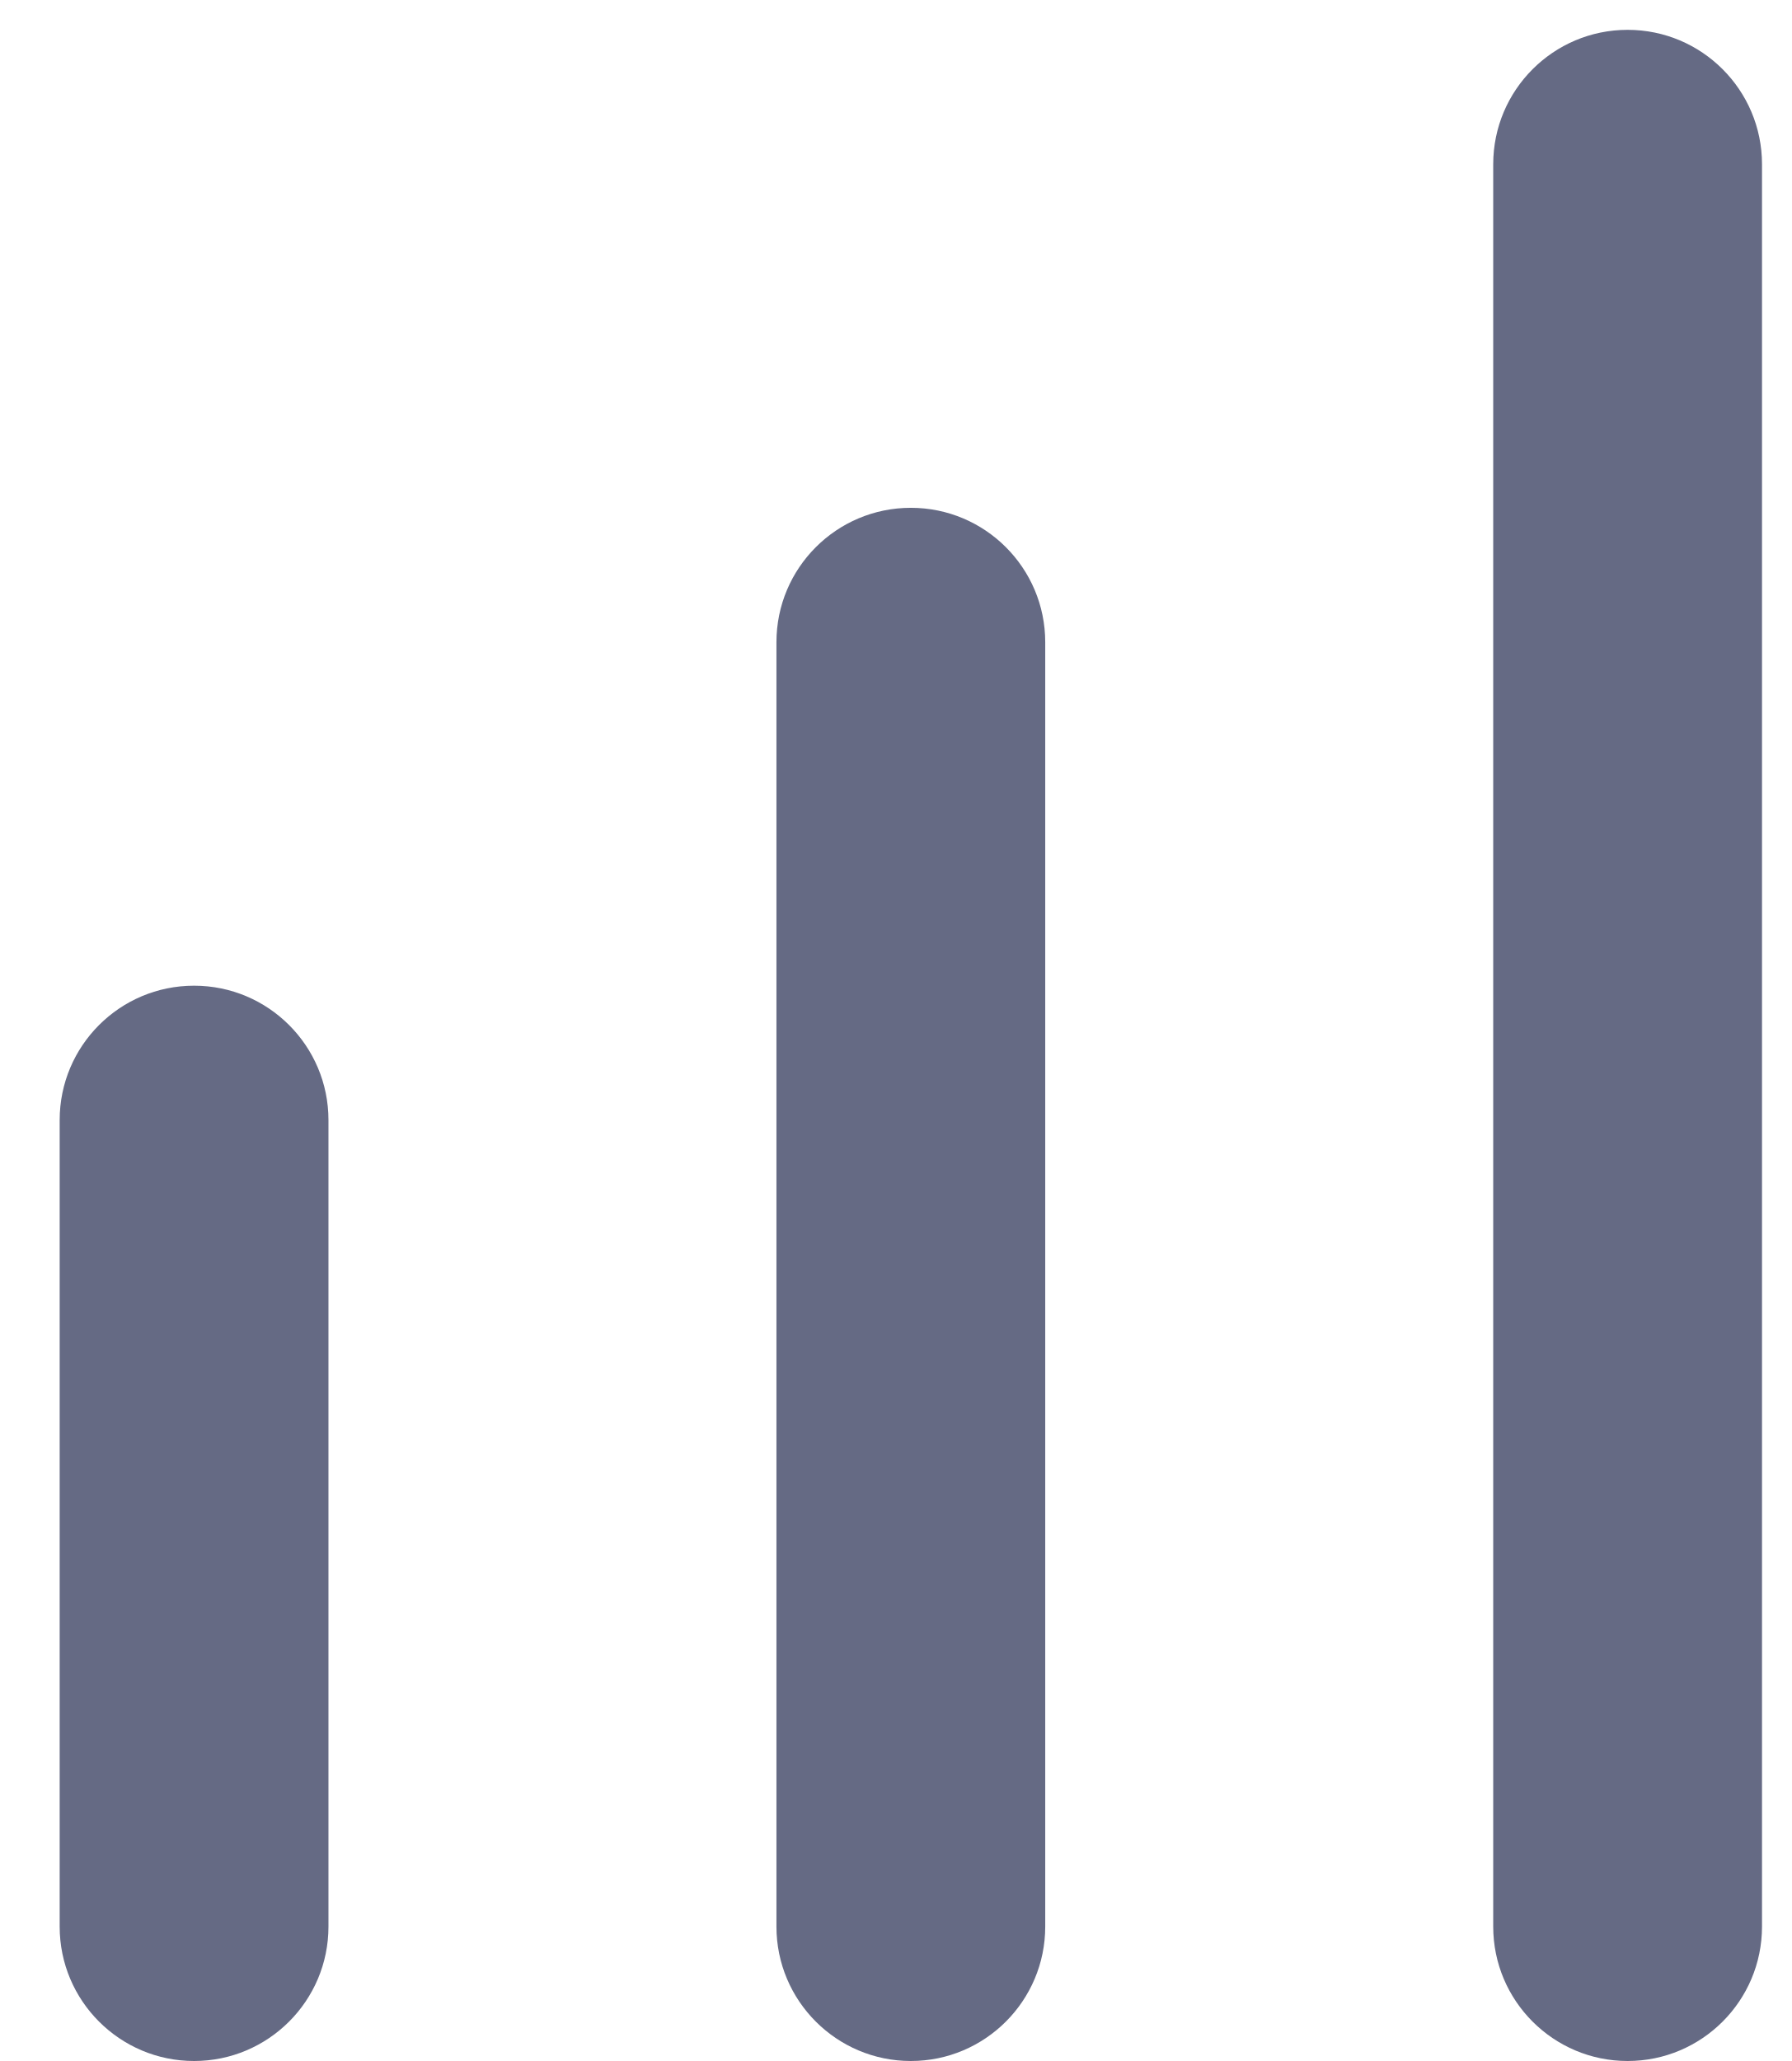
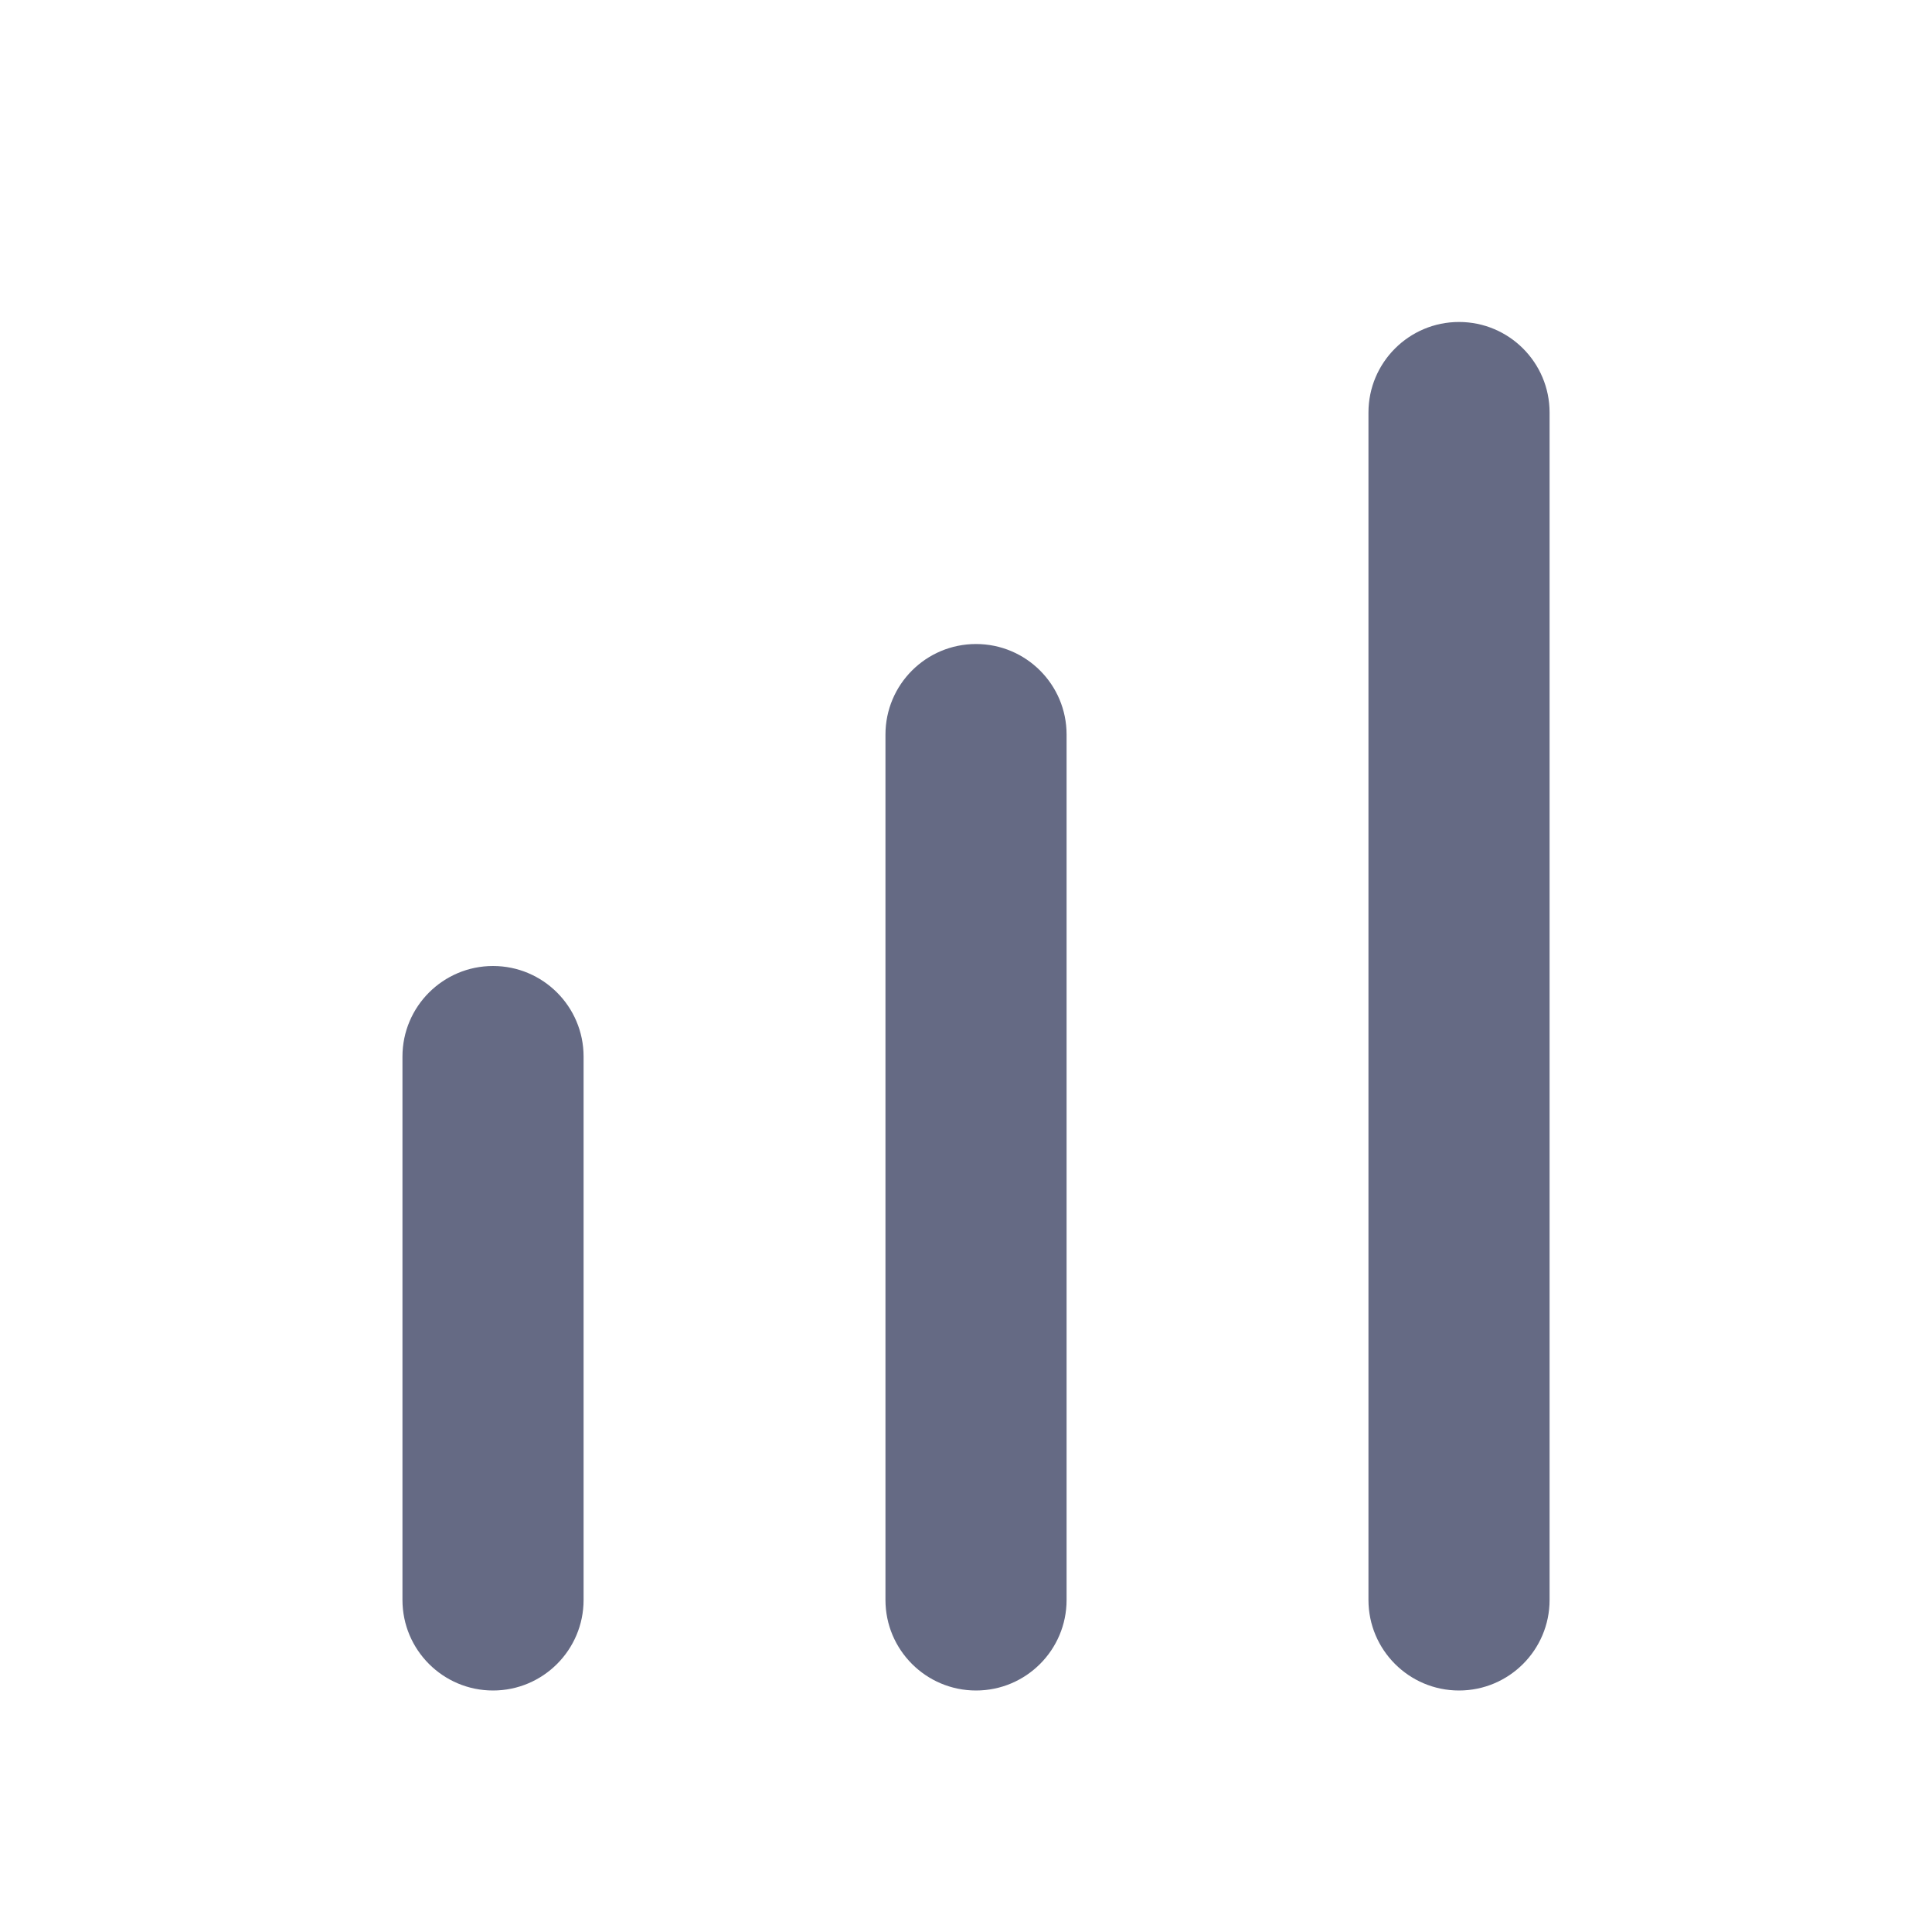
- <svg xmlns="http://www.w3.org/2000/svg" width="20" height="23" viewBox="0 0 20 23" fill="none">
-   <path fill-rule="evenodd" clip-rule="evenodd" d="M18.166 0.333C17.338 0.333 16.666 1.005 16.666 1.833V21.5C16.666 22.328 17.338 23 18.166 23C18.994 23 19.666 22.328 19.666 21.5V1.833C19.666 1.005 18.994 0.333 18.166 0.333ZM8.666 7.167C8.666 6.338 9.338 5.667 10.166 5.667C10.994 5.667 11.666 6.338 11.666 7.167V21.5C11.666 22.328 10.994 23 10.166 23C9.338 23 8.666 22.328 8.666 21.5V7.167ZM0.666 12.5C0.666 11.671 1.338 11 2.166 11C2.994 11 3.666 11.671 3.666 12.5V21.5C3.666 22.328 2.994 23 2.166 23C1.338 23 0.666 22.328 0.666 21.5V12.5Z" fill="#656A84" />
+ <svg xmlns="http://www.w3.org/2000/svg" width="32" height="32" viewBox="0 0 32 32" fill="none">
+   <path fill-rule="evenodd" clip-rule="evenodd" d="M24.166 5.333C23.338 5.333 22.666 6.005 22.666 6.833V26.5C22.666 27.328 23.338 28 24.166 28C24.994 28 25.666 27.328 25.666 26.5V6.833C25.666 6.005 24.994 5.333 24.166 5.333ZM14.666 12.167C14.666 11.338 15.338 10.667 16.166 10.667C16.994 10.667 17.666 11.338 17.666 12.167V26.5C17.666 27.328 16.994 28 16.166 28C15.338 28 14.666 27.328 14.666 26.5V12.167ZM6.666 17.5C6.666 16.672 7.338 16 8.166 16C8.994 16 9.666 16.672 9.666 17.5V26.5C9.666 27.328 8.994 28 8.166 28C7.338 28 6.666 27.328 6.666 26.5V17.5Z" fill="#656A84" />
</svg>
